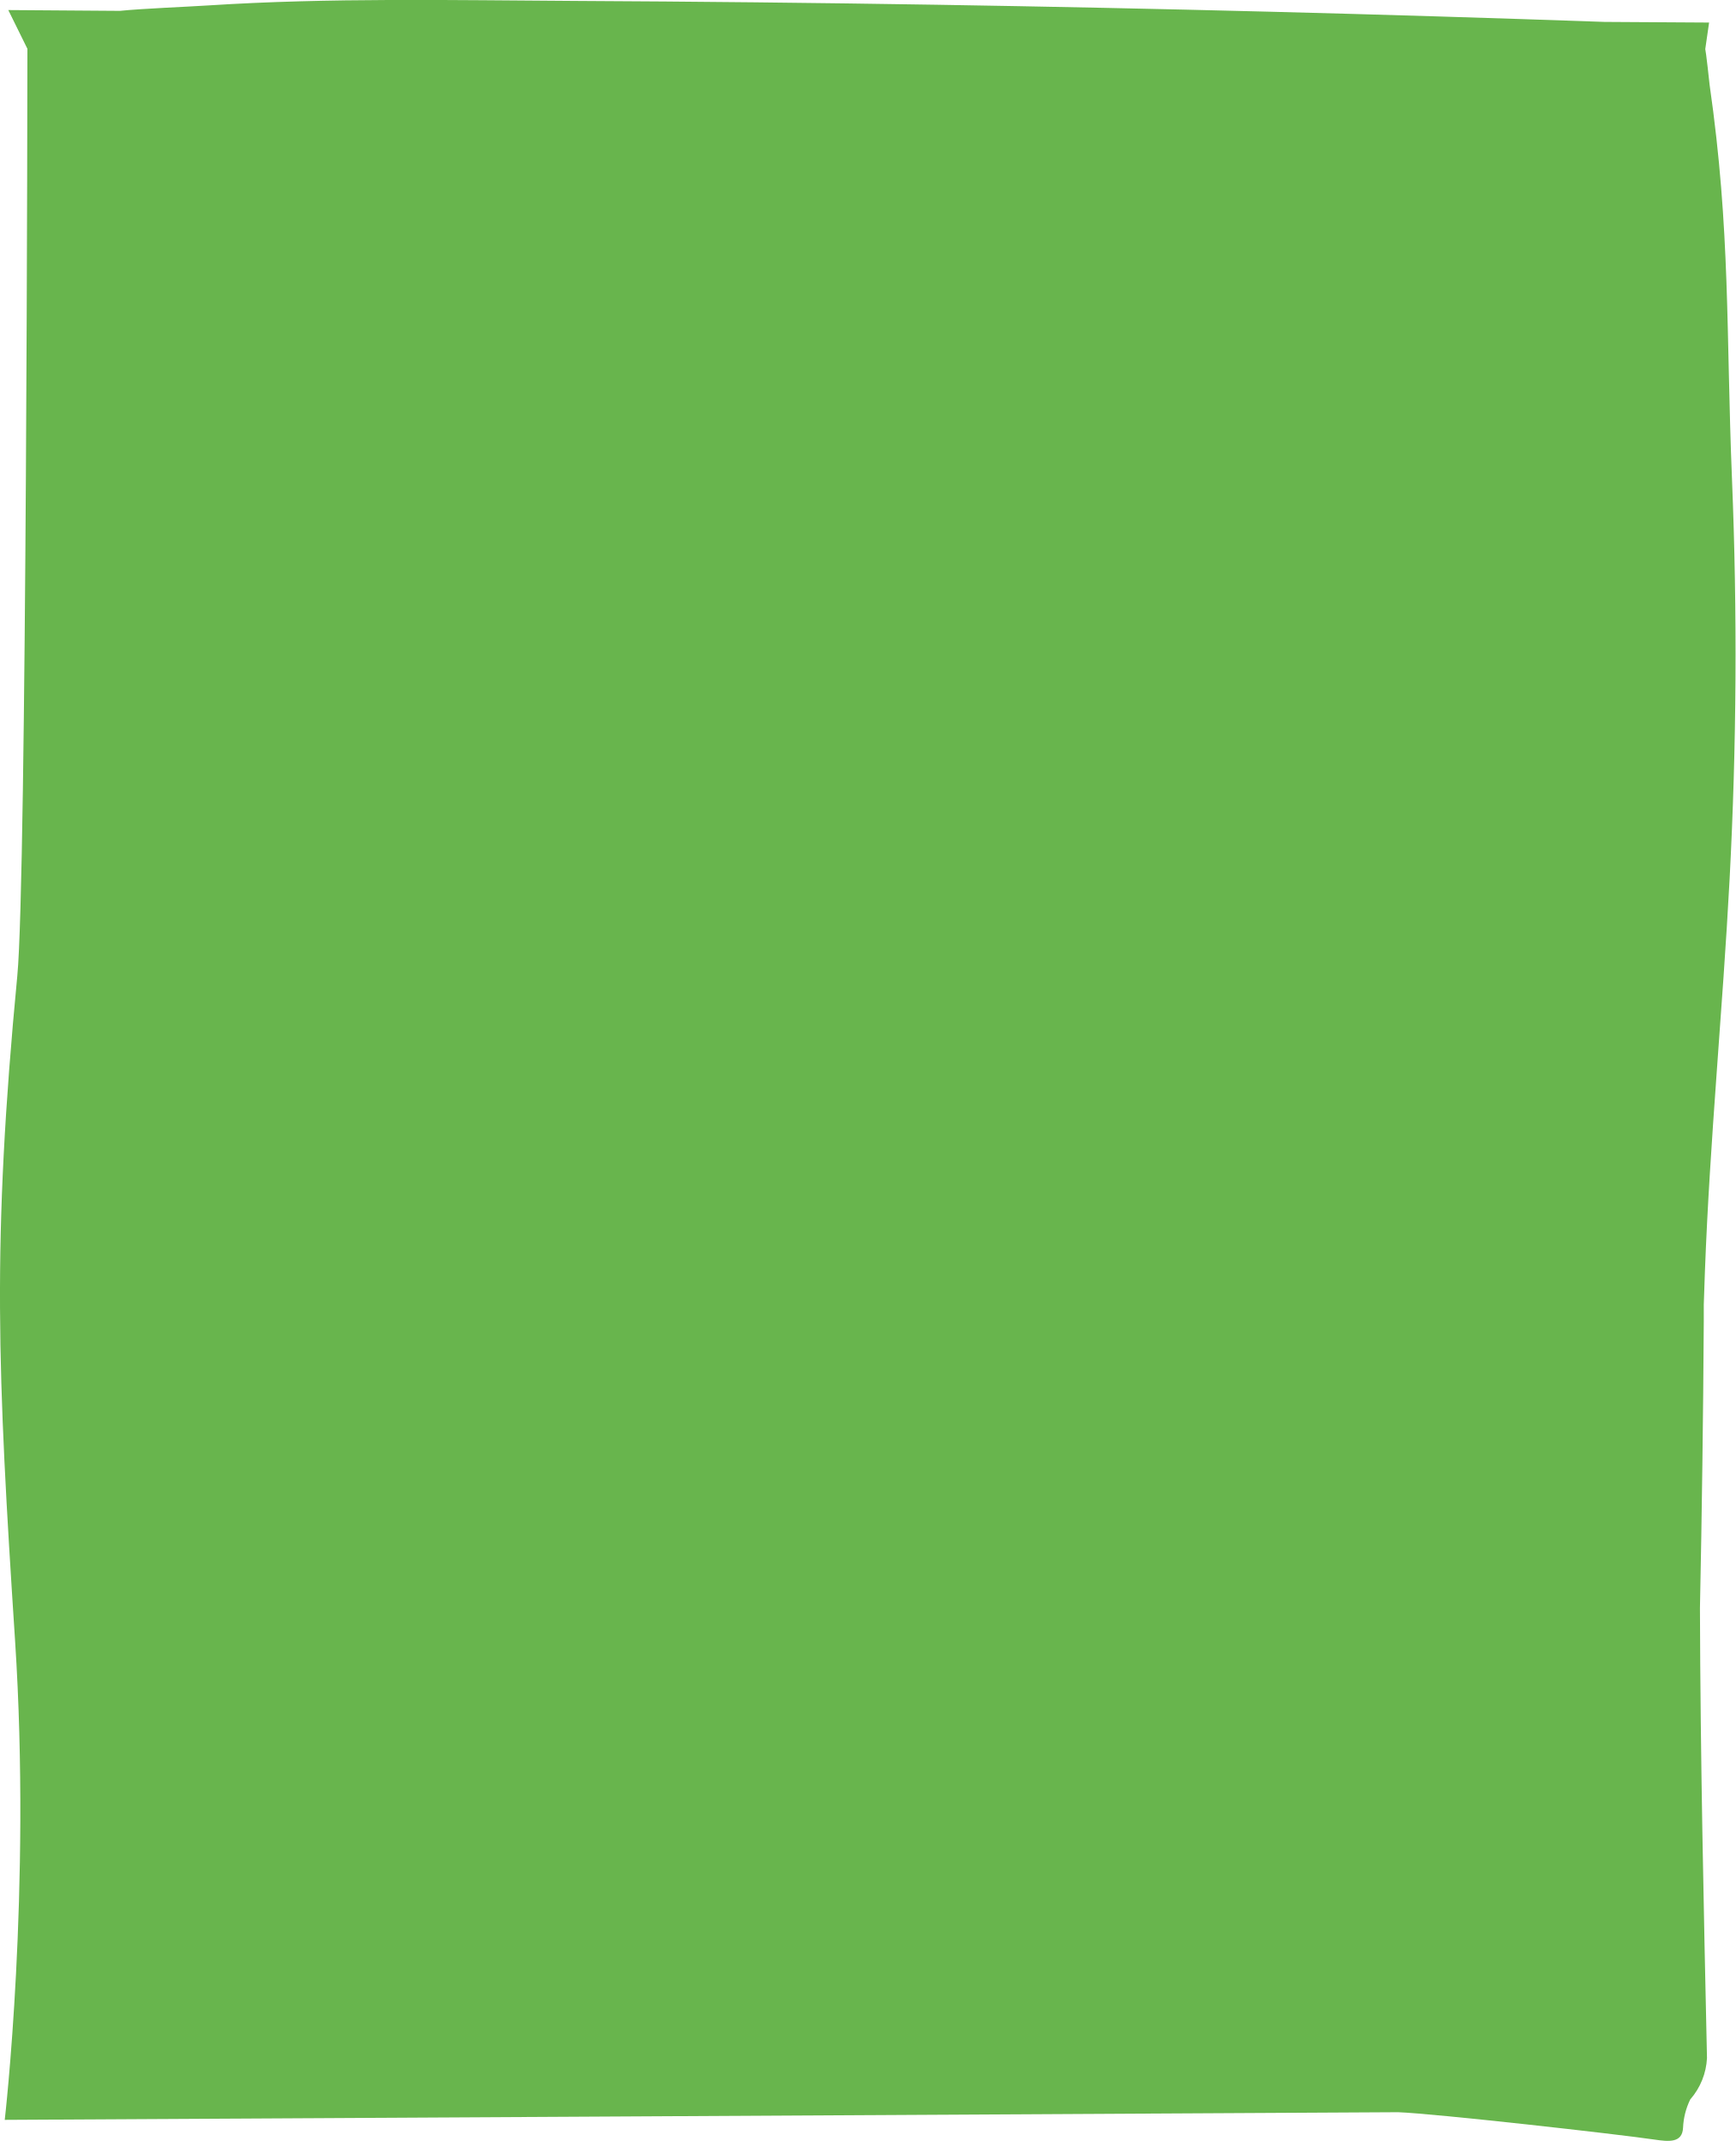
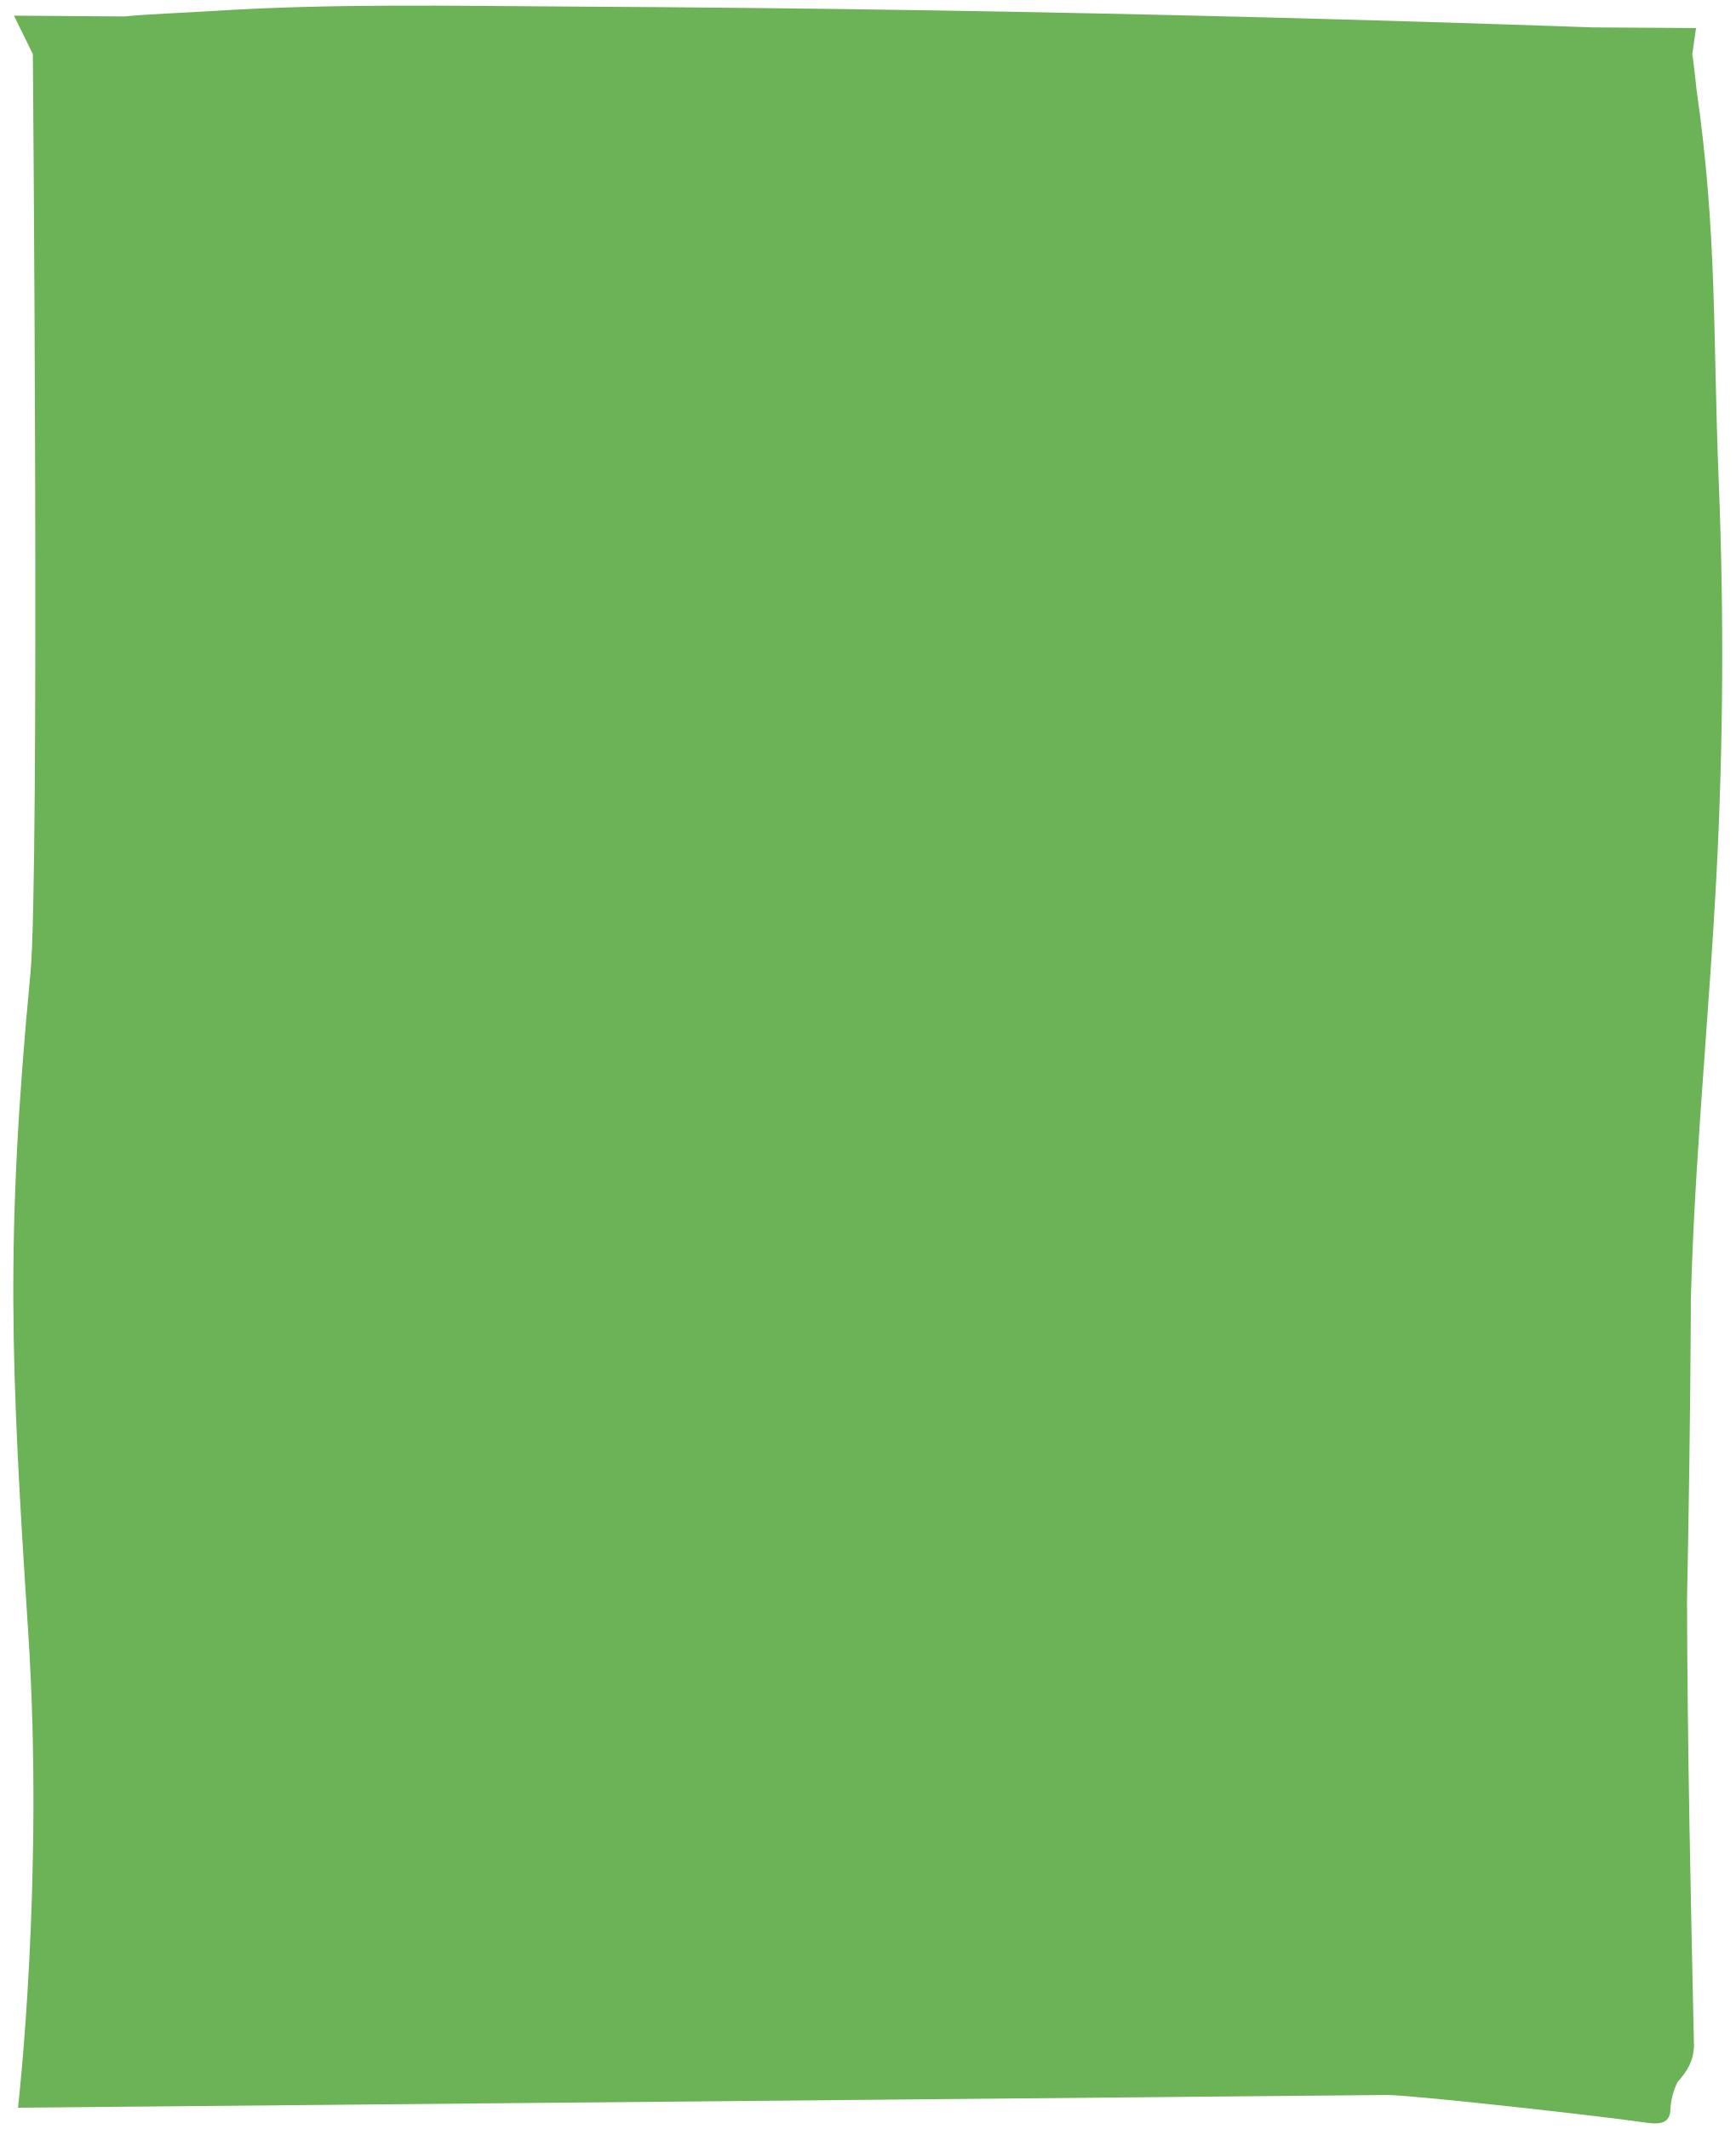
- <svg xmlns="http://www.w3.org/2000/svg" width="454" height="560" viewBox="0 0 454 560">
-   <defs>
-     <style>.a{fill:#68b54d;}</style>
-   </defs>
-   <path class="a" d="M10010.53,2078c-6.7,70.13-5.17,103.62-.59,173.92,4.26,65.28-2.7,125.37-2.7,125.37l364.43-2c9.55,0.34,57.53,5.75,67.06,7.16,3.73,0.55,7.29.93,7.47-3.11a18.65,18.65,0,0,1,1.88-7.39,17.76,17.76,0,0,0,4.38-10.83c-0.86-39.22-1.73-78.45-1.84-117.68q0.77-37.5,1-75c0-1.46,0-2.92,0-4.39,0.09-2.91.19-5.83,0.3-8.74,1.29-34.29,4.65-68.4,6.46-102.65q2.75-52.19.62-104.49c-1.58-38.73-.35-64.83-5.86-103.2,0-.29-1-9.06-1.13-9.32l1-6.93-27.36-.17q-87.37-3.08-174.79-4.49-47.34-.76-94.68-1c-31.88-.18-63.89-0.87-95.73,1.18-5.7.37-17.4,0.83-23.09,1.42l-29.19-.21,5,10.14h0S10013,2052.56,10010.53,2078Z" transform="translate(-10006 -1822.82)" />
+ <svg xmlns="http://www.w3.org/2000/svg" version="1.1" id="Layer_1" x="0px" y="0px" width="530px" height="650px" viewBox="-38 -90 530 650" enable-background="new -38 -90 530 650" xml:space="preserve">
+   <path fill="#6CB358" d="M-28.701,207.09c-7.737,81.174-5.97,119.936-0.682,201.304c4.919,75.559-3.118,145.109-3.118,145.109  l418.518-3.894c11.027,0.394,66.435,6.655,77.438,8.287c4.308,0.637,8.417,1.077,8.626-3.601c0.128-2.972,0.867-5.881,2.171-8.555  c3.048-3.484,4.829-6.324,5.058-10.955c-0.993-45.396-1.999-90.802-2.126-136.206c0.594-28.938,0.979-57.873,1.156-86.811  c0-1.689,0-3.379,0-5.079c0.103-3.368,0.22-6.749,0.345-10.117c1.49-39.69,5.371-79.17,7.461-118.812  c2.116-40.271,2.355-80.585,0.716-120.941c-1.824-44.828-0.403-75.037-6.767-119.448c0-0.336-1.155-10.487-1.305-10.788l1.153-8.021  l-31.594-0.196c-67.262-2.376-134.541-4.109-201.84-5.198c-36.445-0.585-72.888-0.972-109.333-1.157  c-36.813-0.208-73.777-1.007-110.545,1.366c-6.582,0.429-20.093,0.961-26.663,1.644l-33.708-0.243l5.774,11.736l0,0  C-27.964-73.486-25.85,177.645-28.701,207.09z" />
</svg>
